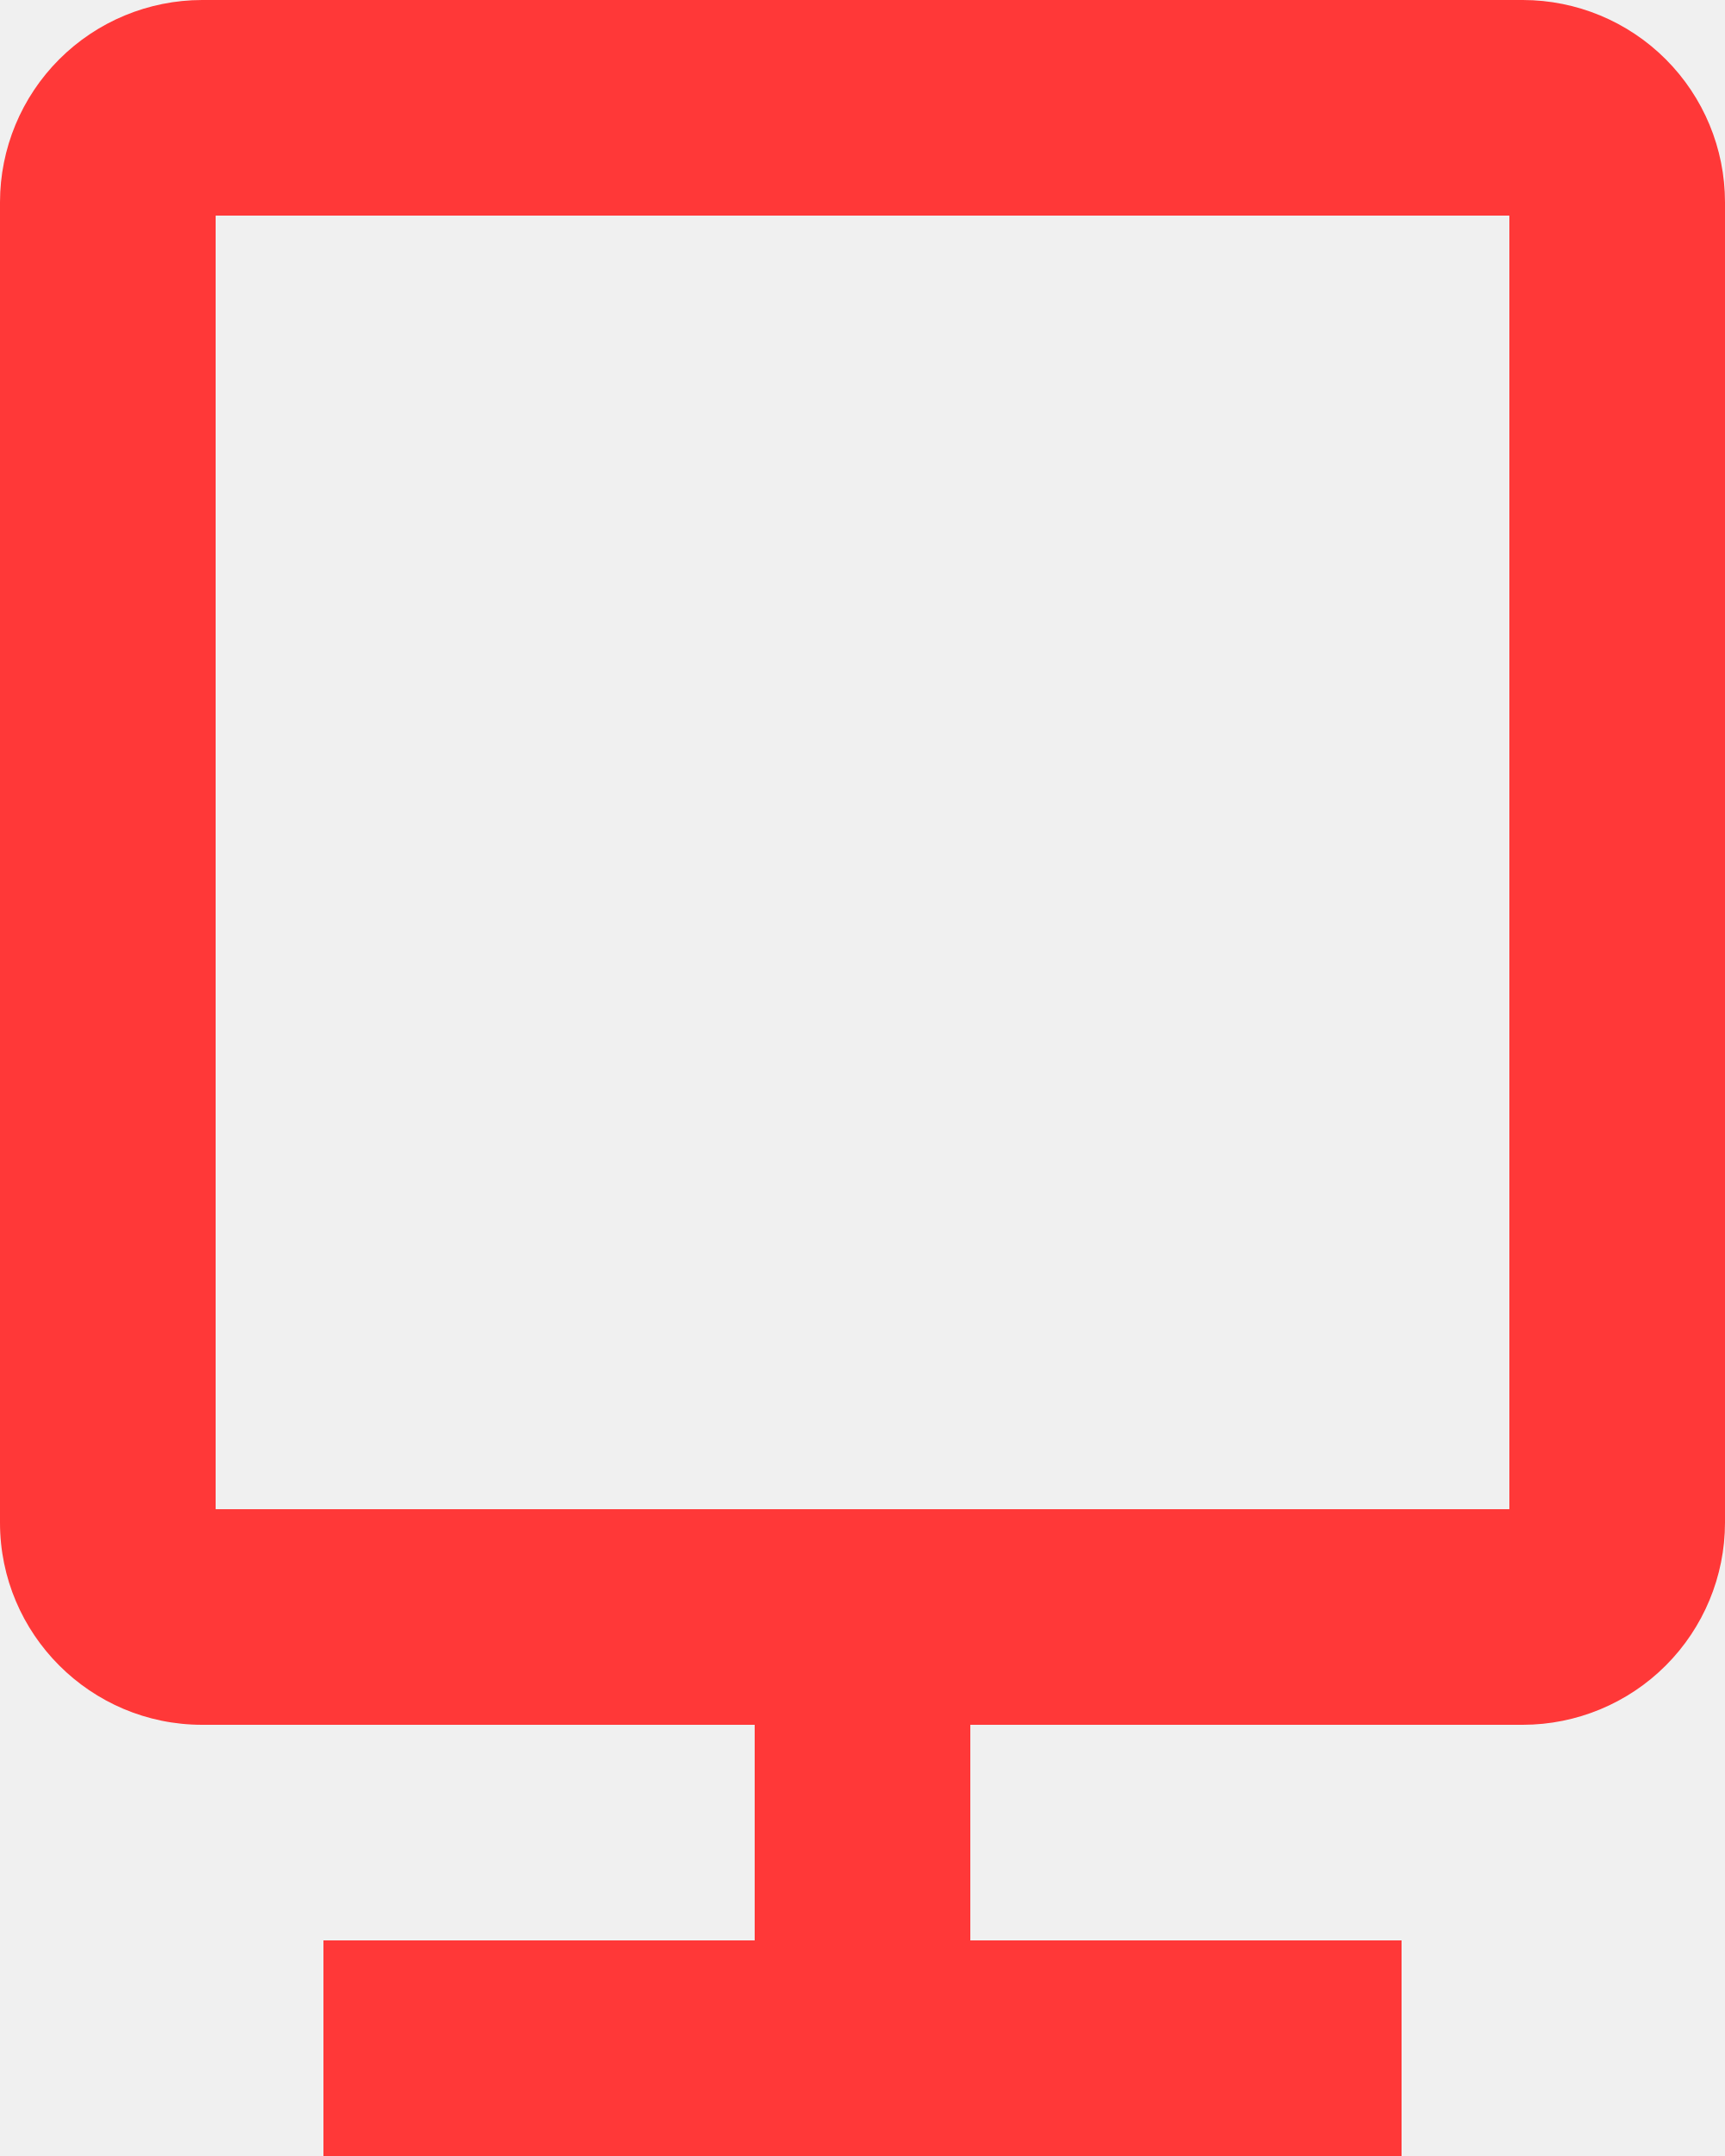
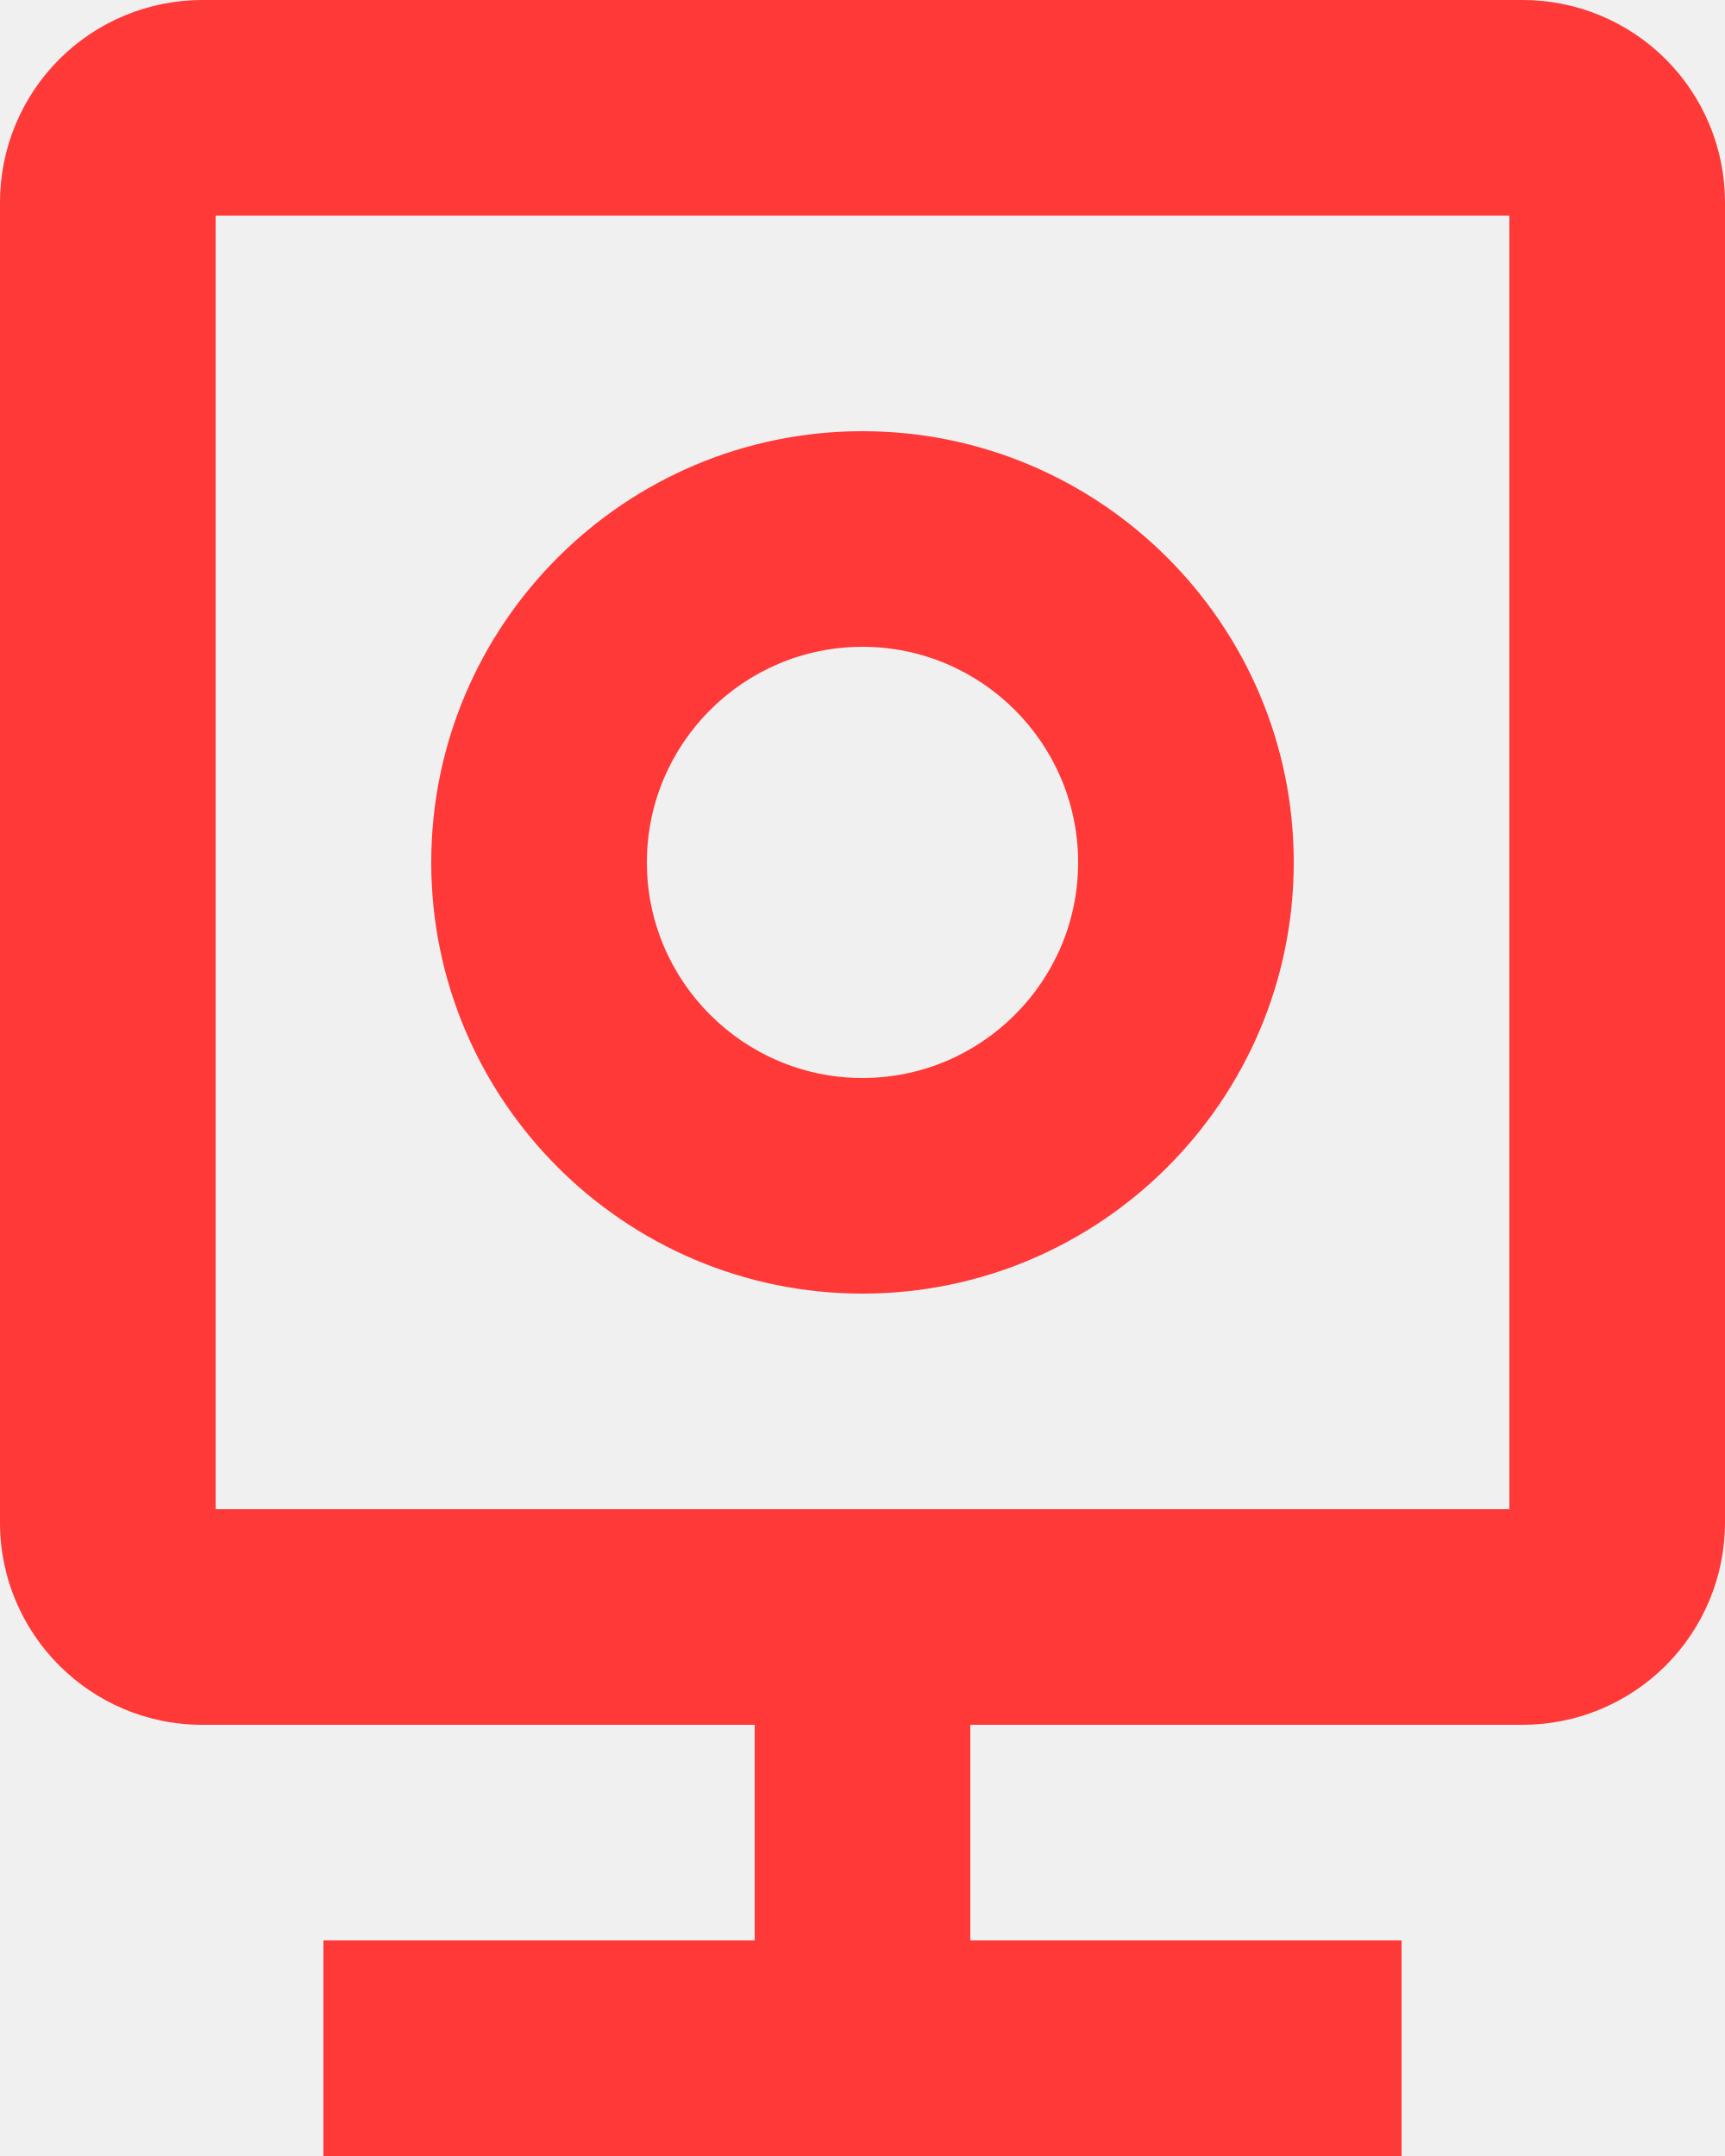
<svg xmlns="http://www.w3.org/2000/svg" width="28" height="35" viewBox="0 0 28 35" fill="none">
-   <path d="M24.719 0H3.281C2.411 0.001 1.577 0.347 0.962 0.962C0.347 1.577 0.001 2.411 0 3.281V24.719C0 26.528 1.472 28 3.281 28H12.25V31.5H5.25V35H22.75V31.5H15.75V28H24.719C25.589 27.999 26.423 27.653 27.038 27.038C27.653 26.423 27.999 25.589 28 24.719V3.281C27.999 2.411 27.653 1.577 27.038 0.962C26.423 0.347 25.589 0.001 24.719 0ZM24.5 24.5H3.5V3.5H24.5V24.5Z" fill="#FF3838" />
+   <g clip-path="url(#clip0_401_313)">
+     <path d="M24.719 0H3.281C2.411 0.001 1.577 0.347 0.962 0.962C0.347 1.577 0.001 2.411 0 3.281V24.719C0 26.528 1.472 28 3.281 28H12.25V31.5H5.25V35H22.75V31.5H15.75V28H24.719C25.589 27.999 26.423 27.653 27.038 27.038C27.653 26.423 27.999 25.589 28 24.719V3.281C27.999 2.411 27.653 1.577 27.038 0.962C26.423 0.347 25.589 0.001 24.719 0ZM24.5 24.5H3.5V3.5H24.5V24.5Z" fill="#FF3838" />
+     <path d="M14 21C17.86 21 21 17.86 21 14C21 10.139 17.86 7 14 7C10.139 7 7 10.139 7 14C7 17.86 10.139 21 14 21ZM14 10.5C15.93 10.5 17.5 12.07 17.5 14C17.5 15.93 15.93 17.5 14 17.5C12.07 17.5 10.5 15.93 10.5 14C10.5 12.07 12.07 10.5 14 10.5Z" fill="#FF3838" />
+   </g>
+   <defs>
+     <clipPath id="clip0_401_313">
+       <rect width="28" height="35" fill="white" />
+     </clipPath>
+   </defs>
</svg>
